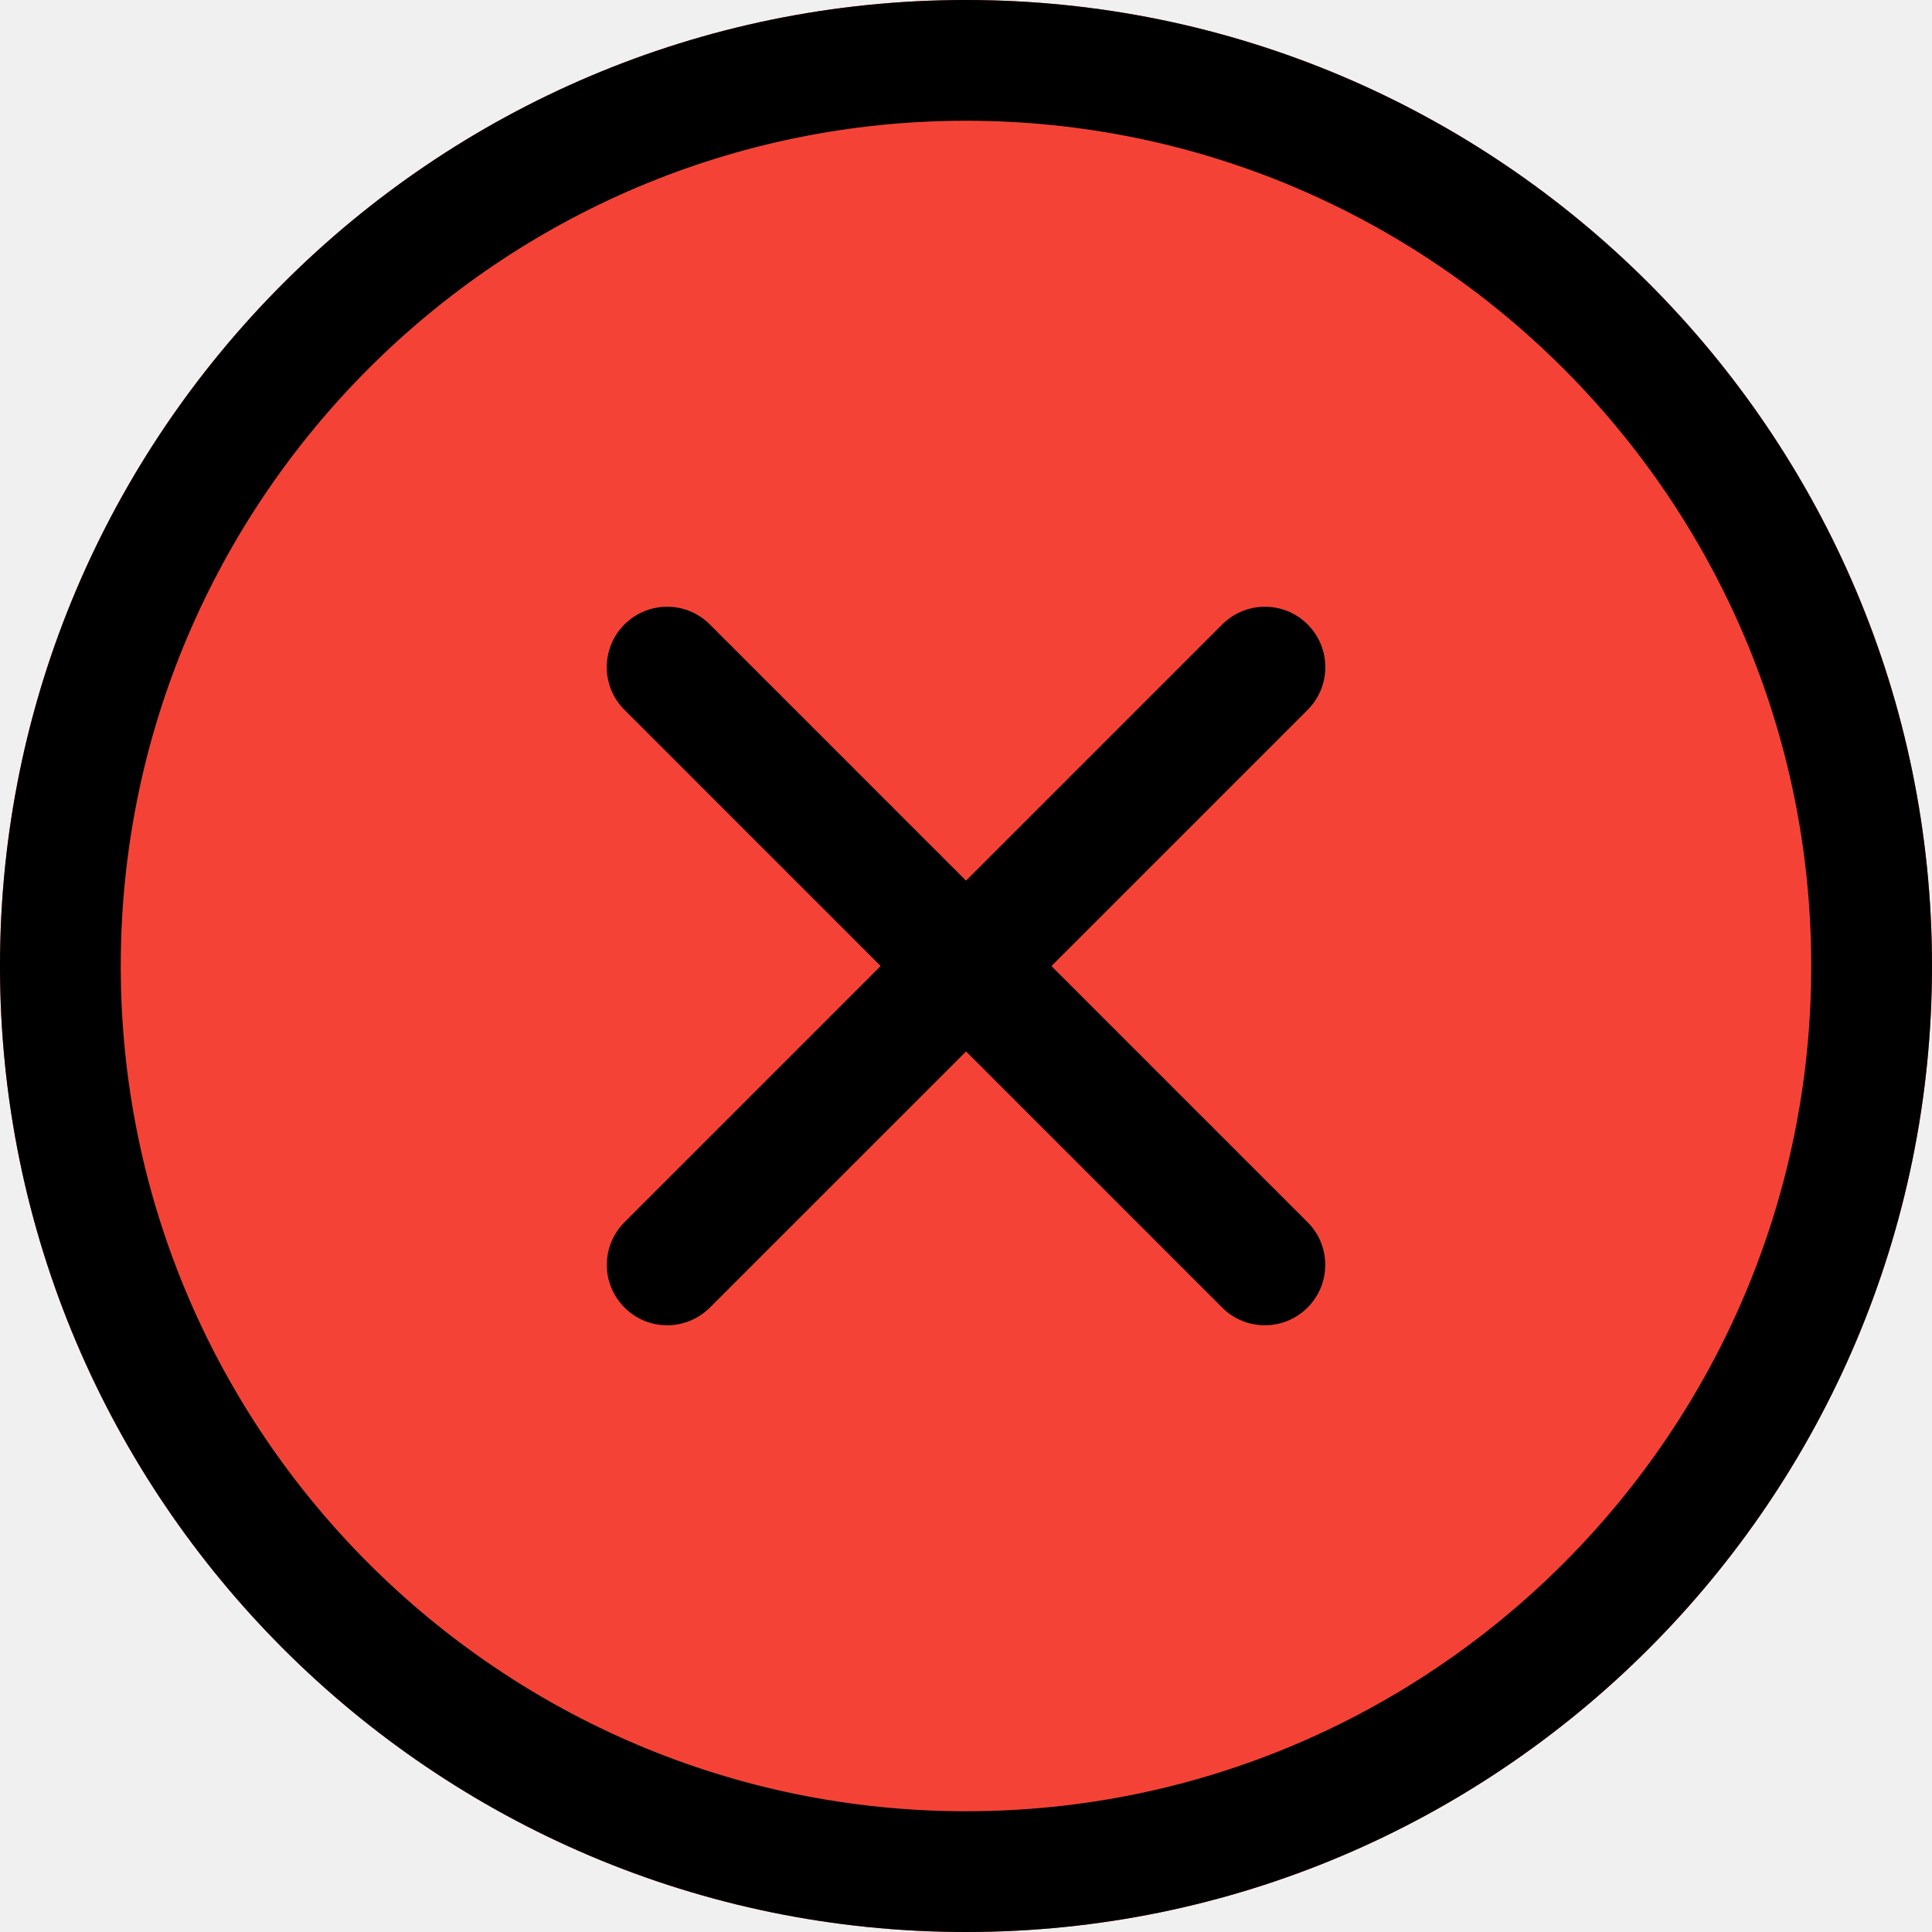
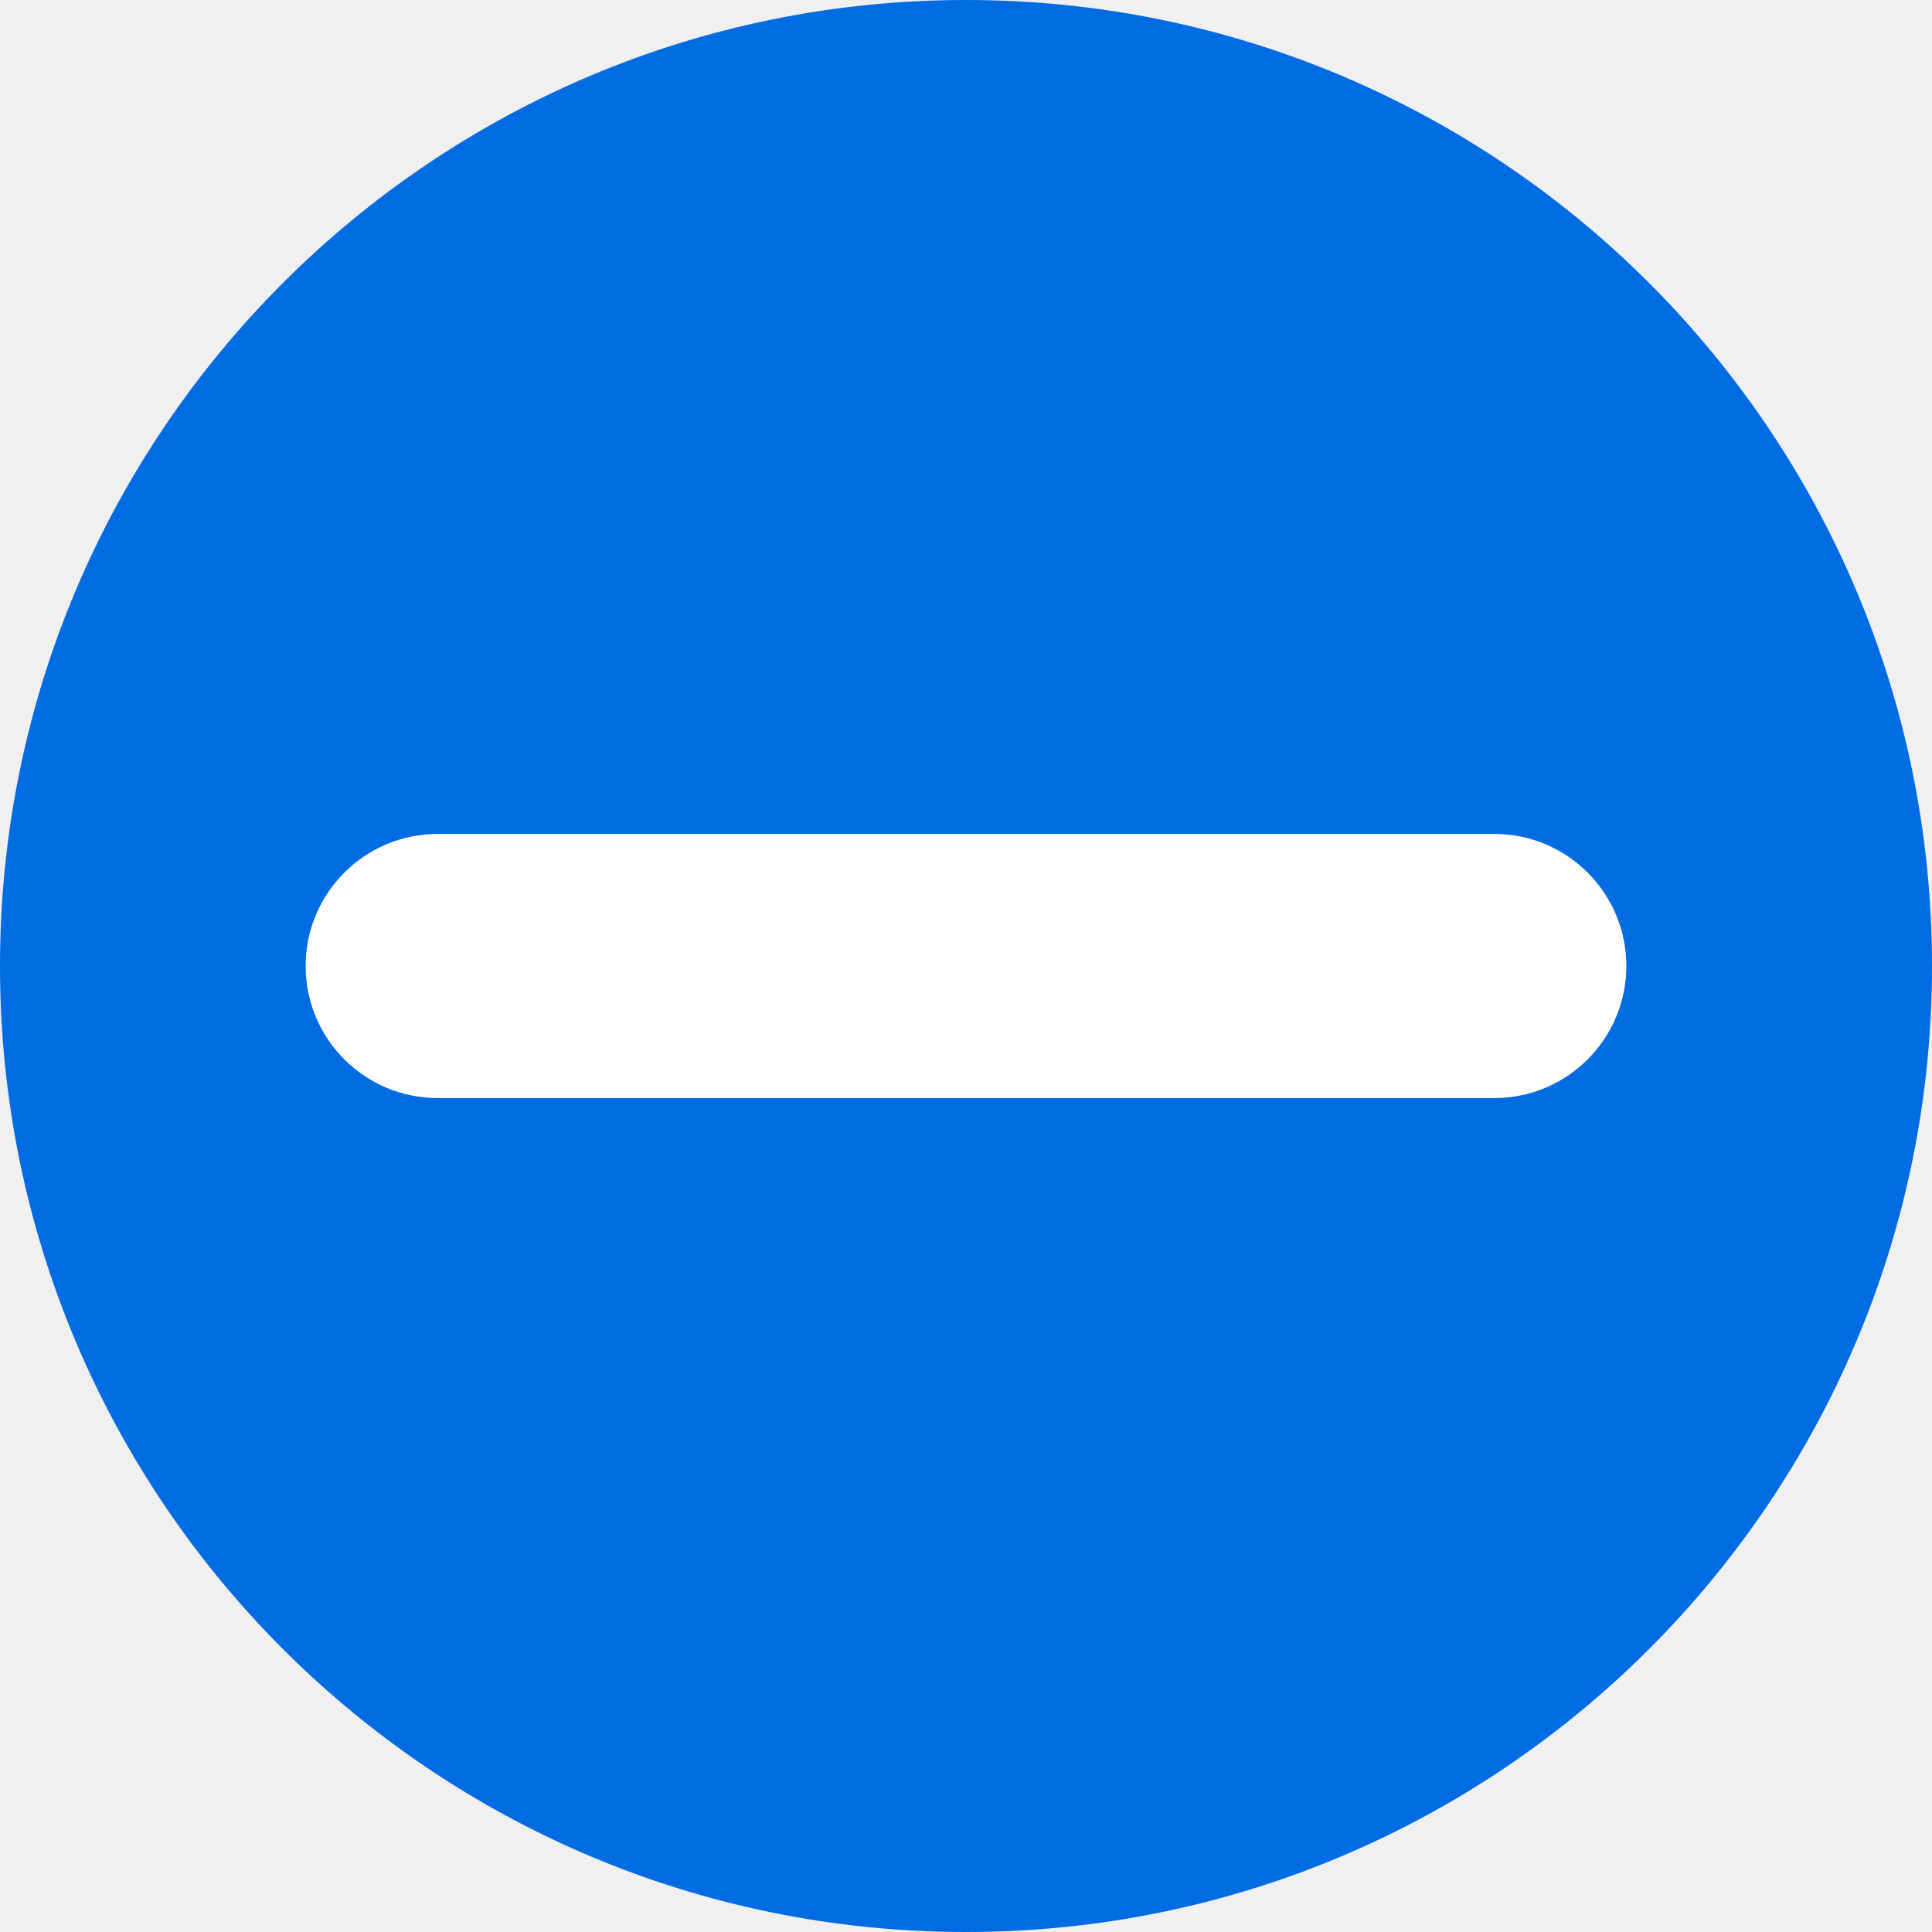
- <svg xmlns="http://www.w3.org/2000/svg" height="512pt" viewBox="0 0 512 512" width="512pt">
-   <path d="m256 0c-141.164 0-256 114.836-256 256s114.836 256 256 256 256-114.836 256-256-114.836-256-256-256zm0 0" fill="#f44336" />
-   <path d="m256 512c-141.164 0-256-114.836-256-256s114.836-256 256-256 256 114.836 256 256-114.836 256-256 256zm0-480c-123.52 0-224 100.48-224 224s100.48 224 224 224 224-100.48 224-224-100.48-224-224-224zm0 0" />
-   <path d="m176.812 351.211c-4.098 0-8.195-1.559-11.309-4.695-6.25-6.25-6.25-16.383 0-22.633l158.398-158.398c6.254-6.254 16.387-6.254 22.637 0 6.25 6.25 6.25 16.383 0 22.633l-158.402 158.398c-3.156 3.137-7.25 4.695-11.324 4.695zm0 0" />
-   <path d="m335.188 351.211c-4.094 0-8.191-1.559-11.305-4.695l-158.398-158.398c-6.254-6.25-6.254-16.383 0-22.633 6.25-6.254 16.383-6.254 22.633 0l158.398 158.398c6.254 6.25 6.254 16.383 0 22.633-3.133 3.137-7.23 4.695-11.328 4.695zm0 0" />
+ <svg xmlns="http://www.w3.org/2000/svg" id="Layer_2" viewBox="0 0 512 512" data-name="Layer 2">
+   <g id="Icon">
+     <g id="_11" data-name="11">
+       <circle cx="256" cy="256" fill="#006ce2" r="256" />
+       <rect fill="#fff" height="70" rx="35" width="350" x="81" y="221" />
+     </g>
+   </g>
</svg>
